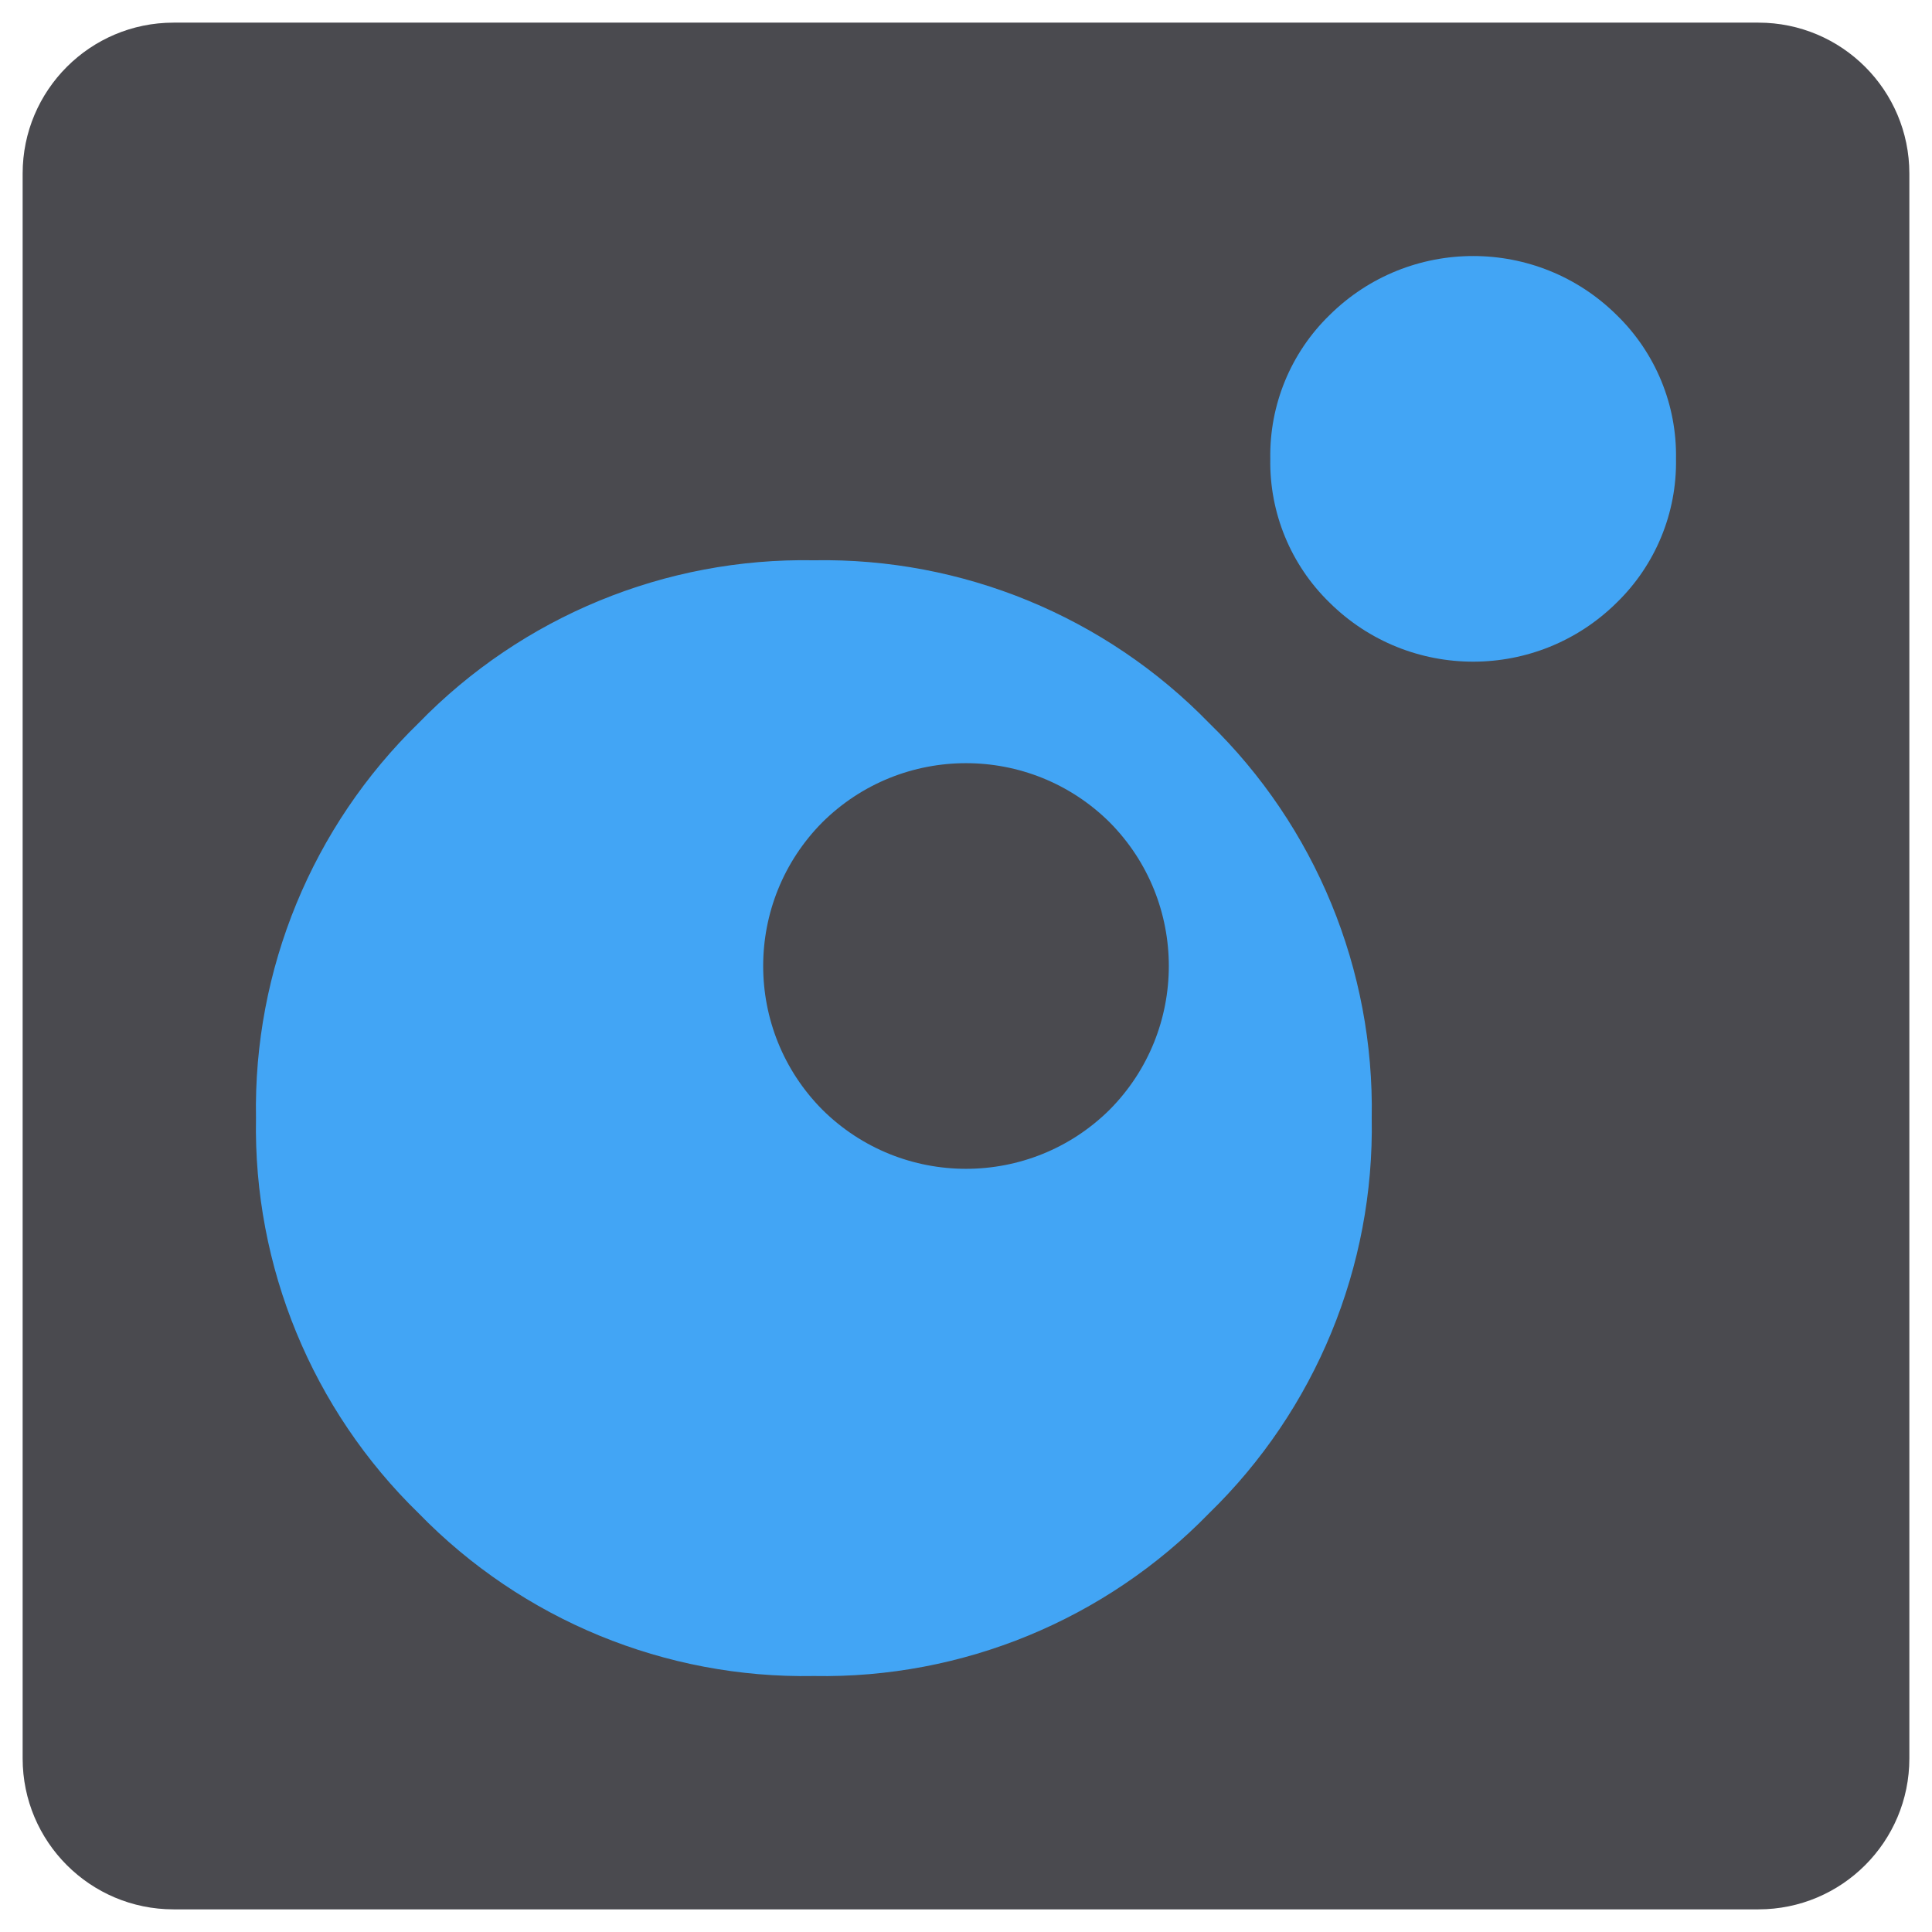
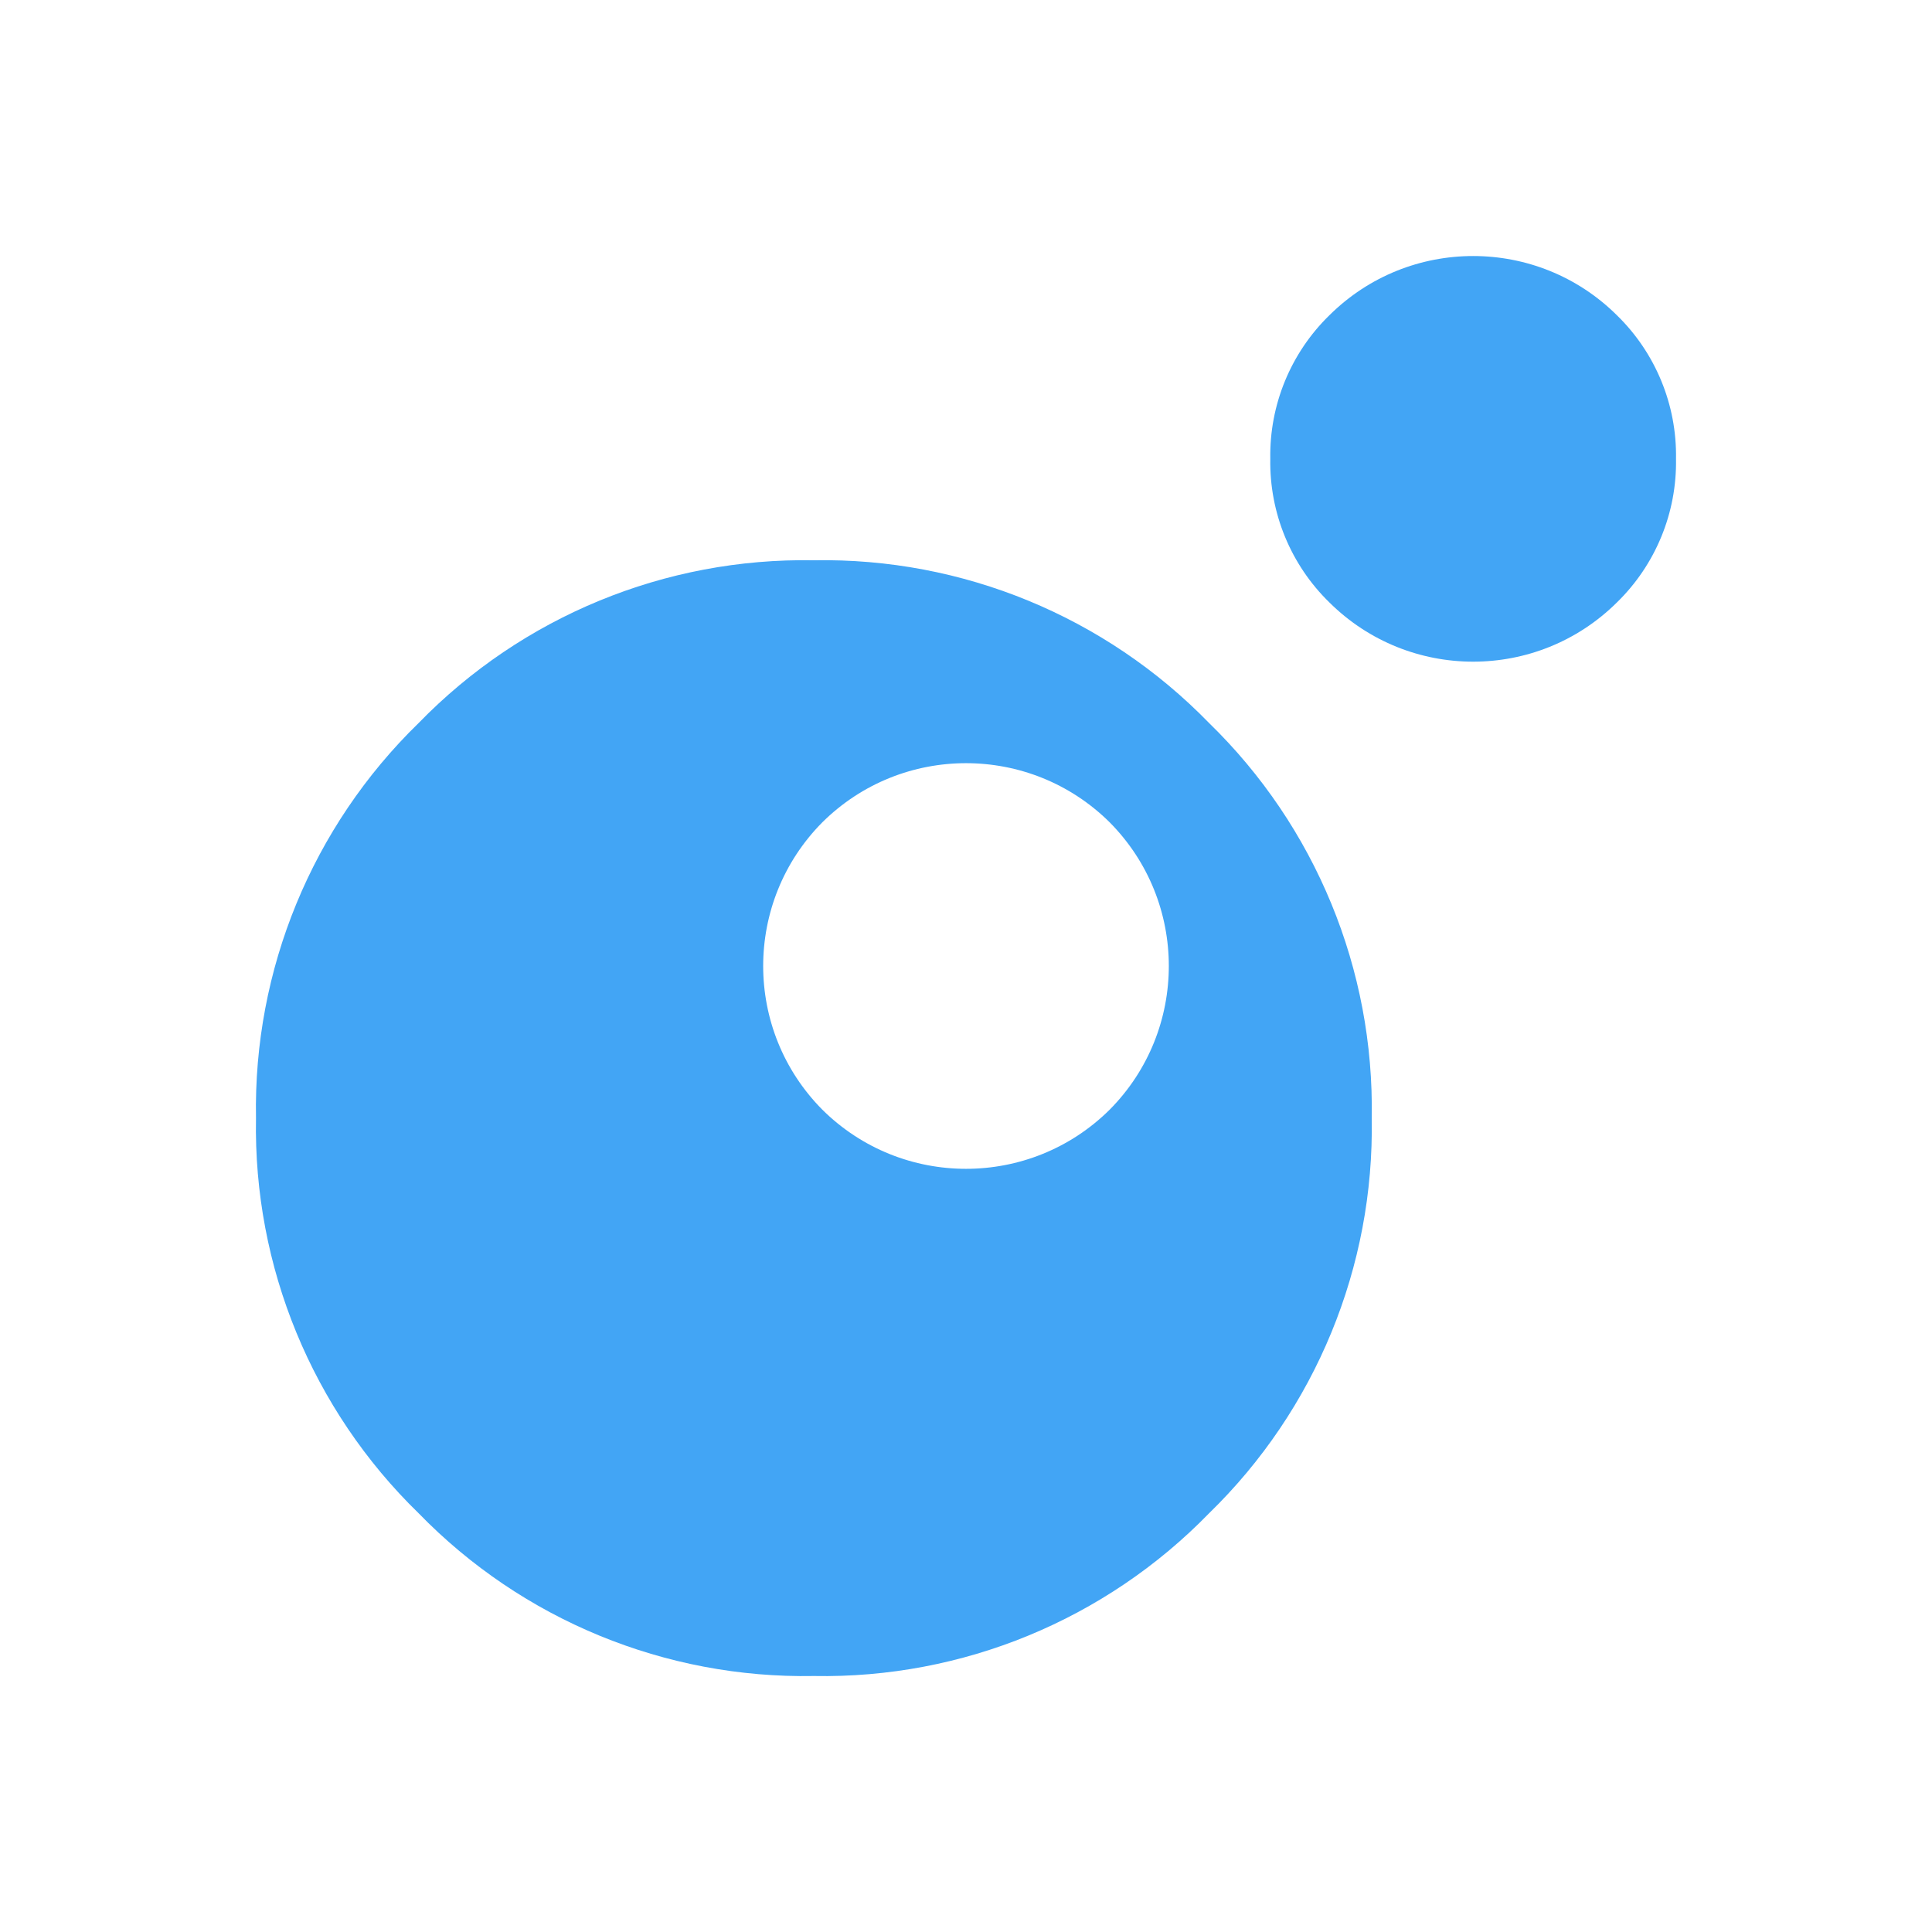
<svg xmlns="http://www.w3.org/2000/svg" viewBox="0 0 128 128">
-   <rect x="1.5" y="1.5" width="125" height="125" rx="10" fill="#4a4a4f" />
  <g transform="translate(10.24,10.24) scale(3.36)">
    <path fill="#42a5f5" d="M30 6a3.86 3.86 0 0 1-1.167 2.833 4.024 4.024 0 0 1-5.666 0A3.86 3.86 0 0 1 22 6a3.86 3.86 0 0 1 1.167-2.833 4.024 4.024 0 0 1 5.666 0A3.86 3.86 0 0 1 30 6m-9.208 5.208A10.6 10.6 0 0 0 13 8a10.6 10.6 0 0 0-7.792 3.208A10.6 10.6 0 0 0 2 19a10.6 10.6 0 0 0 3.208 7.792A10.6 10.6 0 0 0 13 30a10.6 10.6 0 0 0 7.792-3.208A10.6 10.6 0 0 0 24 19a10.6 10.6 0 0 0-3.208-7.792m-1.959 7.625a4.024 4.024 0 0 1-5.666 0 4.024 4.024 0 0 1 0-5.666 4.024 4.024 0 0 1 5.666 0 4.024 4.024 0 0 1 0 5.666" />
  </g>
</svg>
